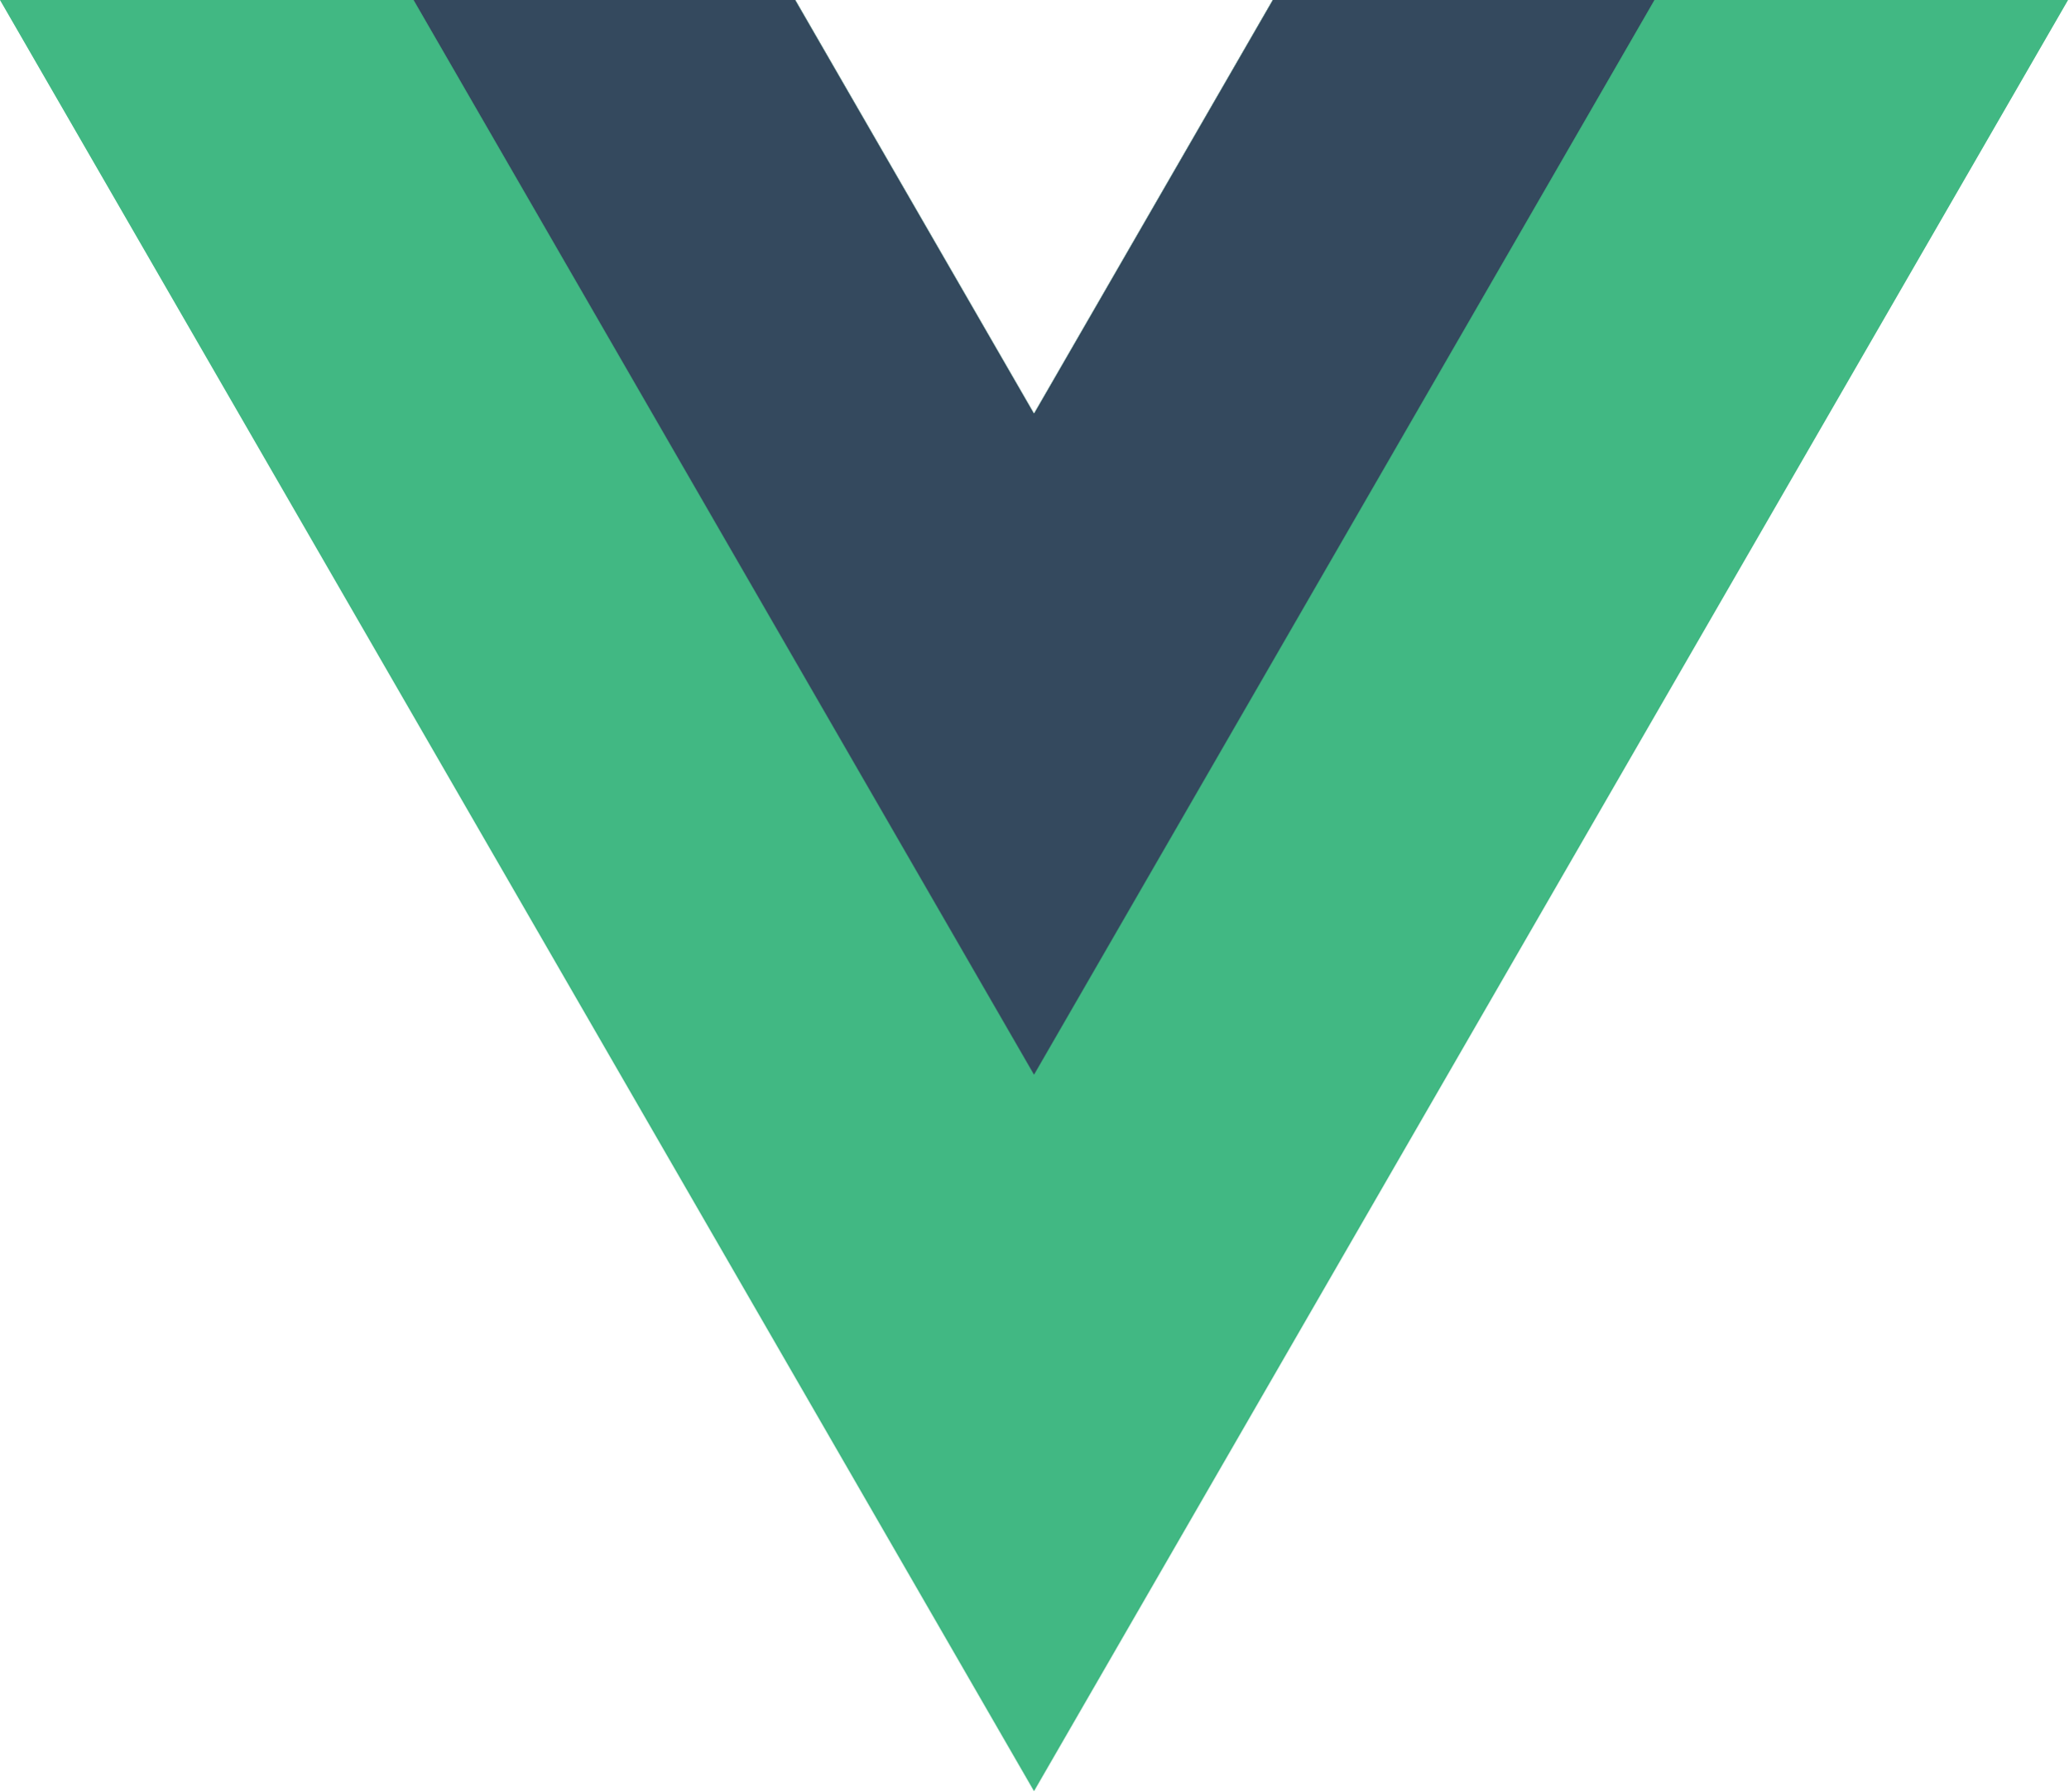
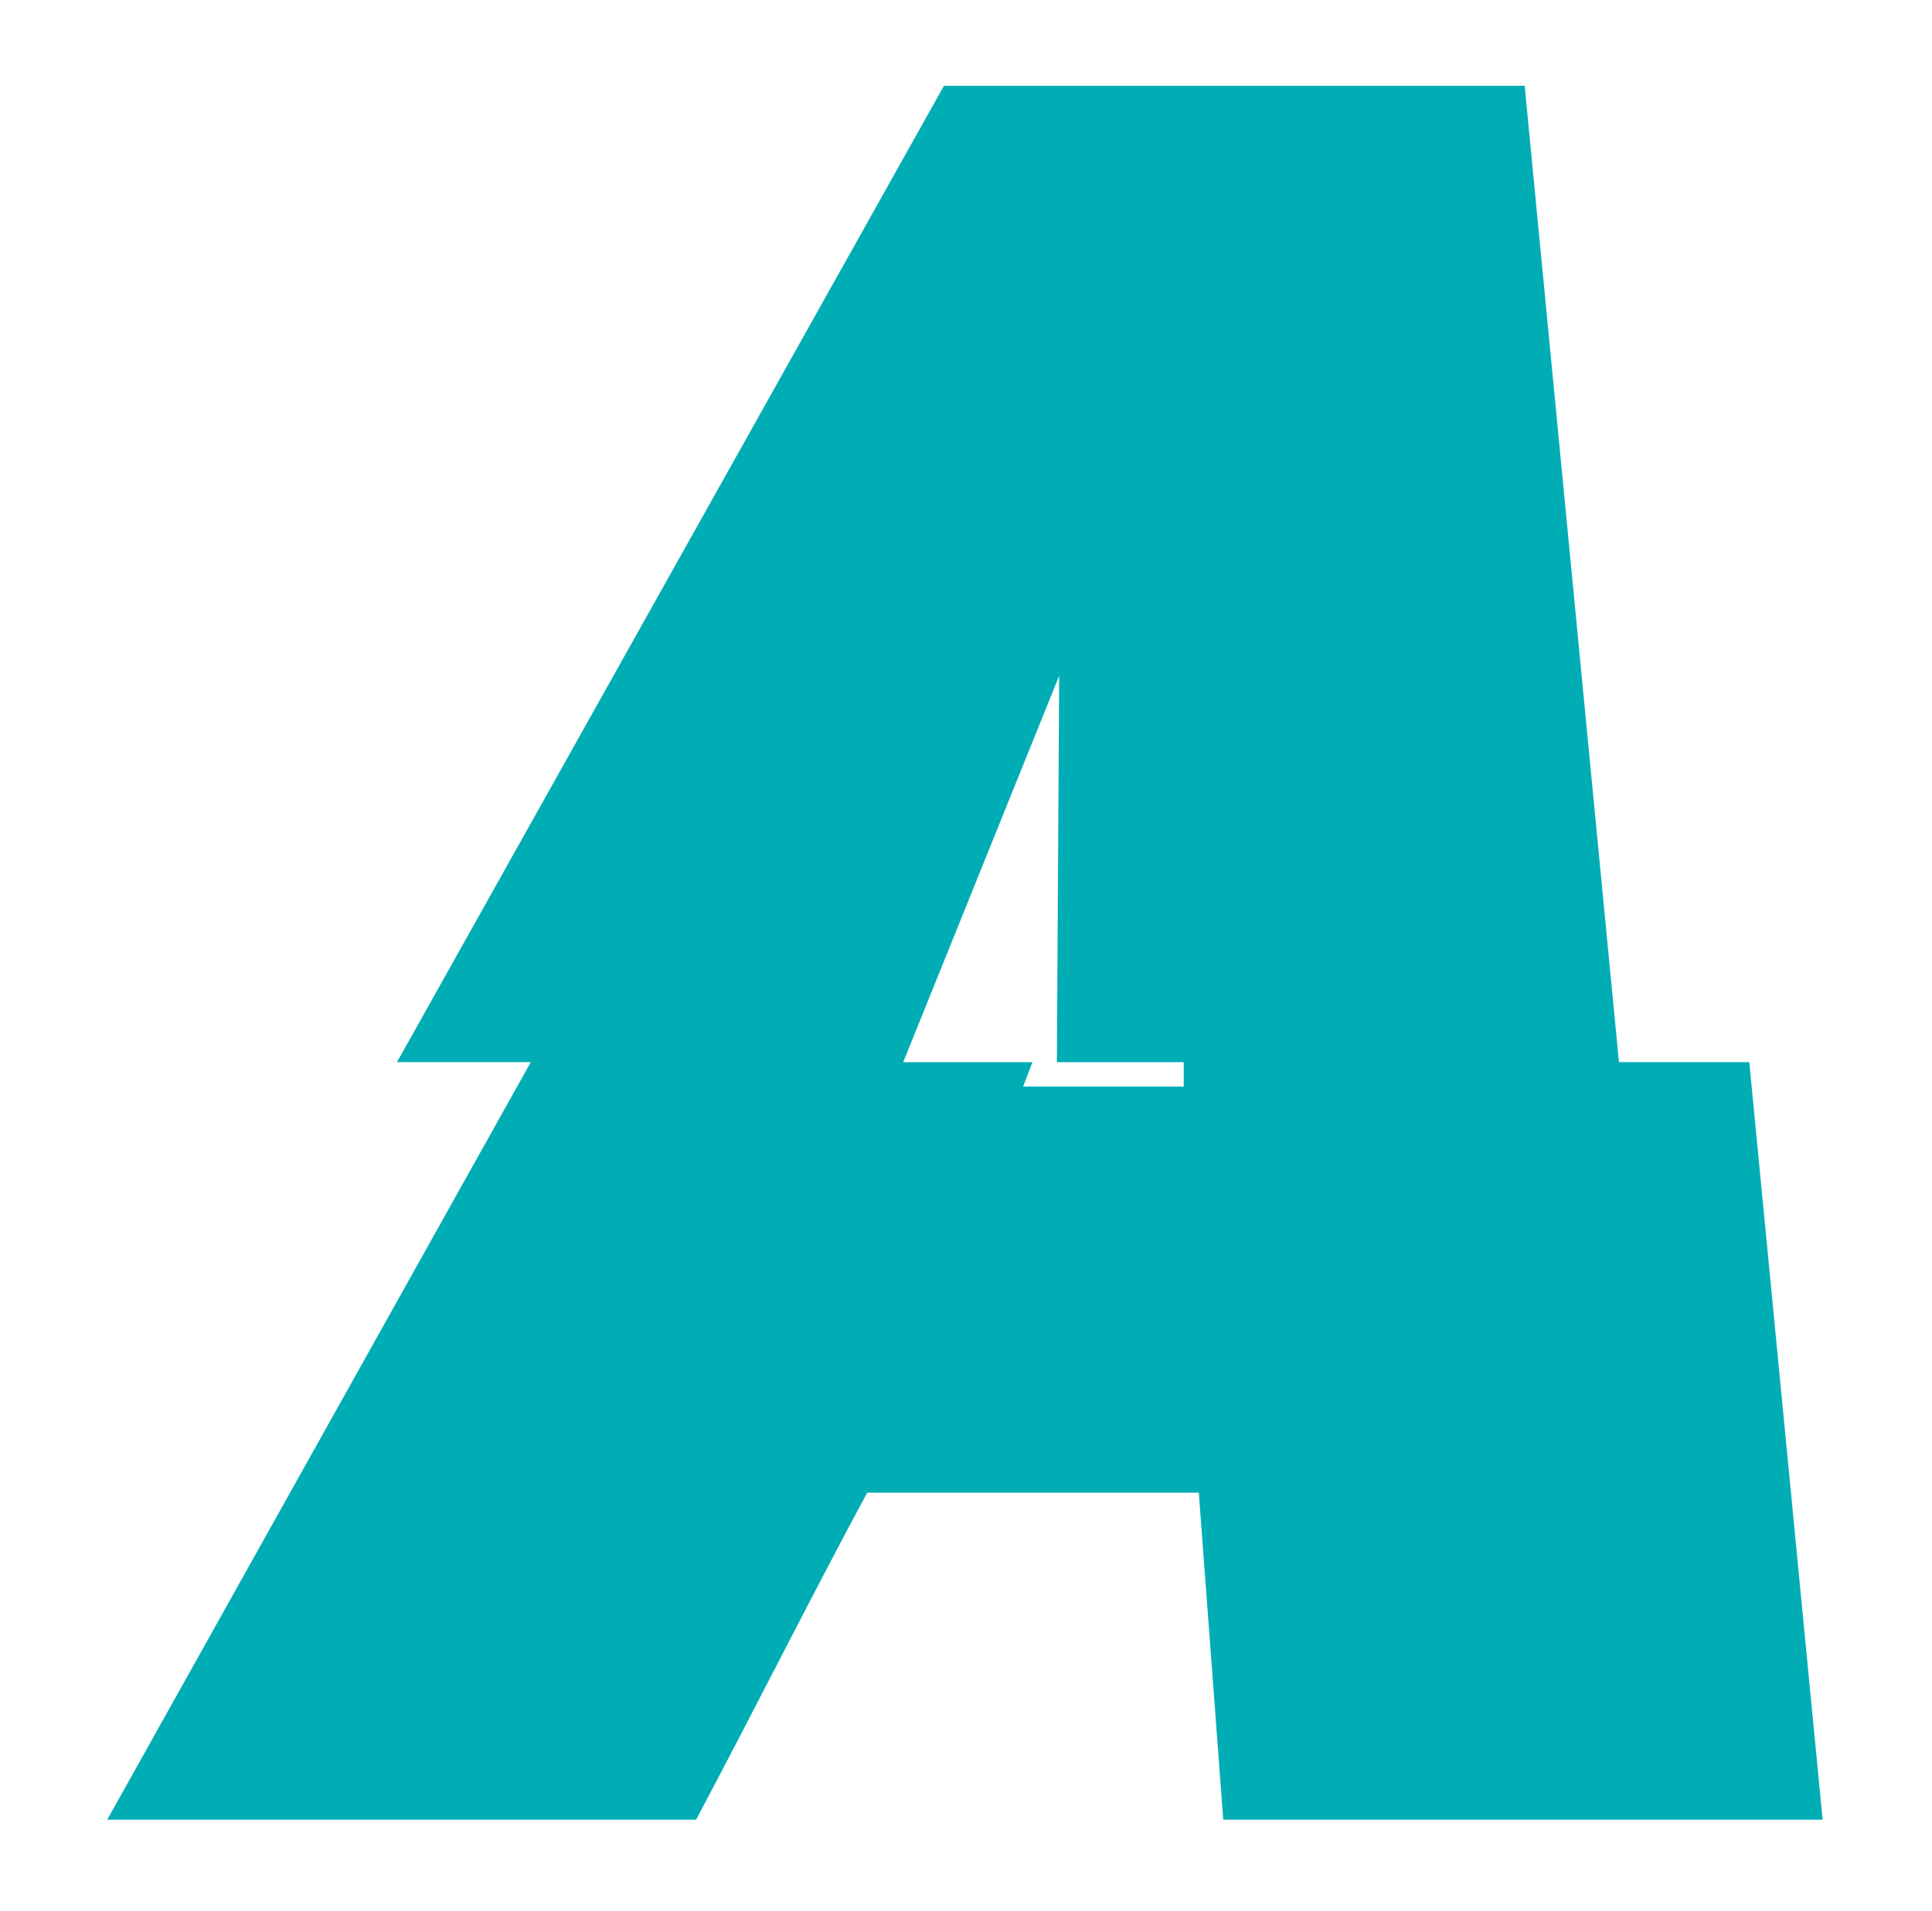
- <svg xmlns="http://www.w3.org/2000/svg" viewBox="0 0 261.76 226.69">
-   <path d="M161.096.001l-30.225 52.351L100.647.001H-.005l130.877 226.688L261.749.001z" fill="#41b883" />
-   <path d="M161.096.001l-30.225 52.351L100.647.001H52.346l78.526 136.01L209.398.001z" fill="#34495e" />
+ <svg xmlns="http://www.w3.org/2000/svg" viewBox="80 47 90.1 89.1" xml:space="preserve">
+   <path d="M104.754 96.536h-6.24L124.022 51h27.082l4.397 45.536h6.078l3.42 35.332h-27.952l-1.14-15.25H120.44c-2.714 5.046-5.265 10.148-7.977 15.25H85zm30.449 1.141v-1.14h-5.915l.107-18.019-7.273 18.02h6.025l-.434 1.14z" fill="#00adb5" />
</svg>
